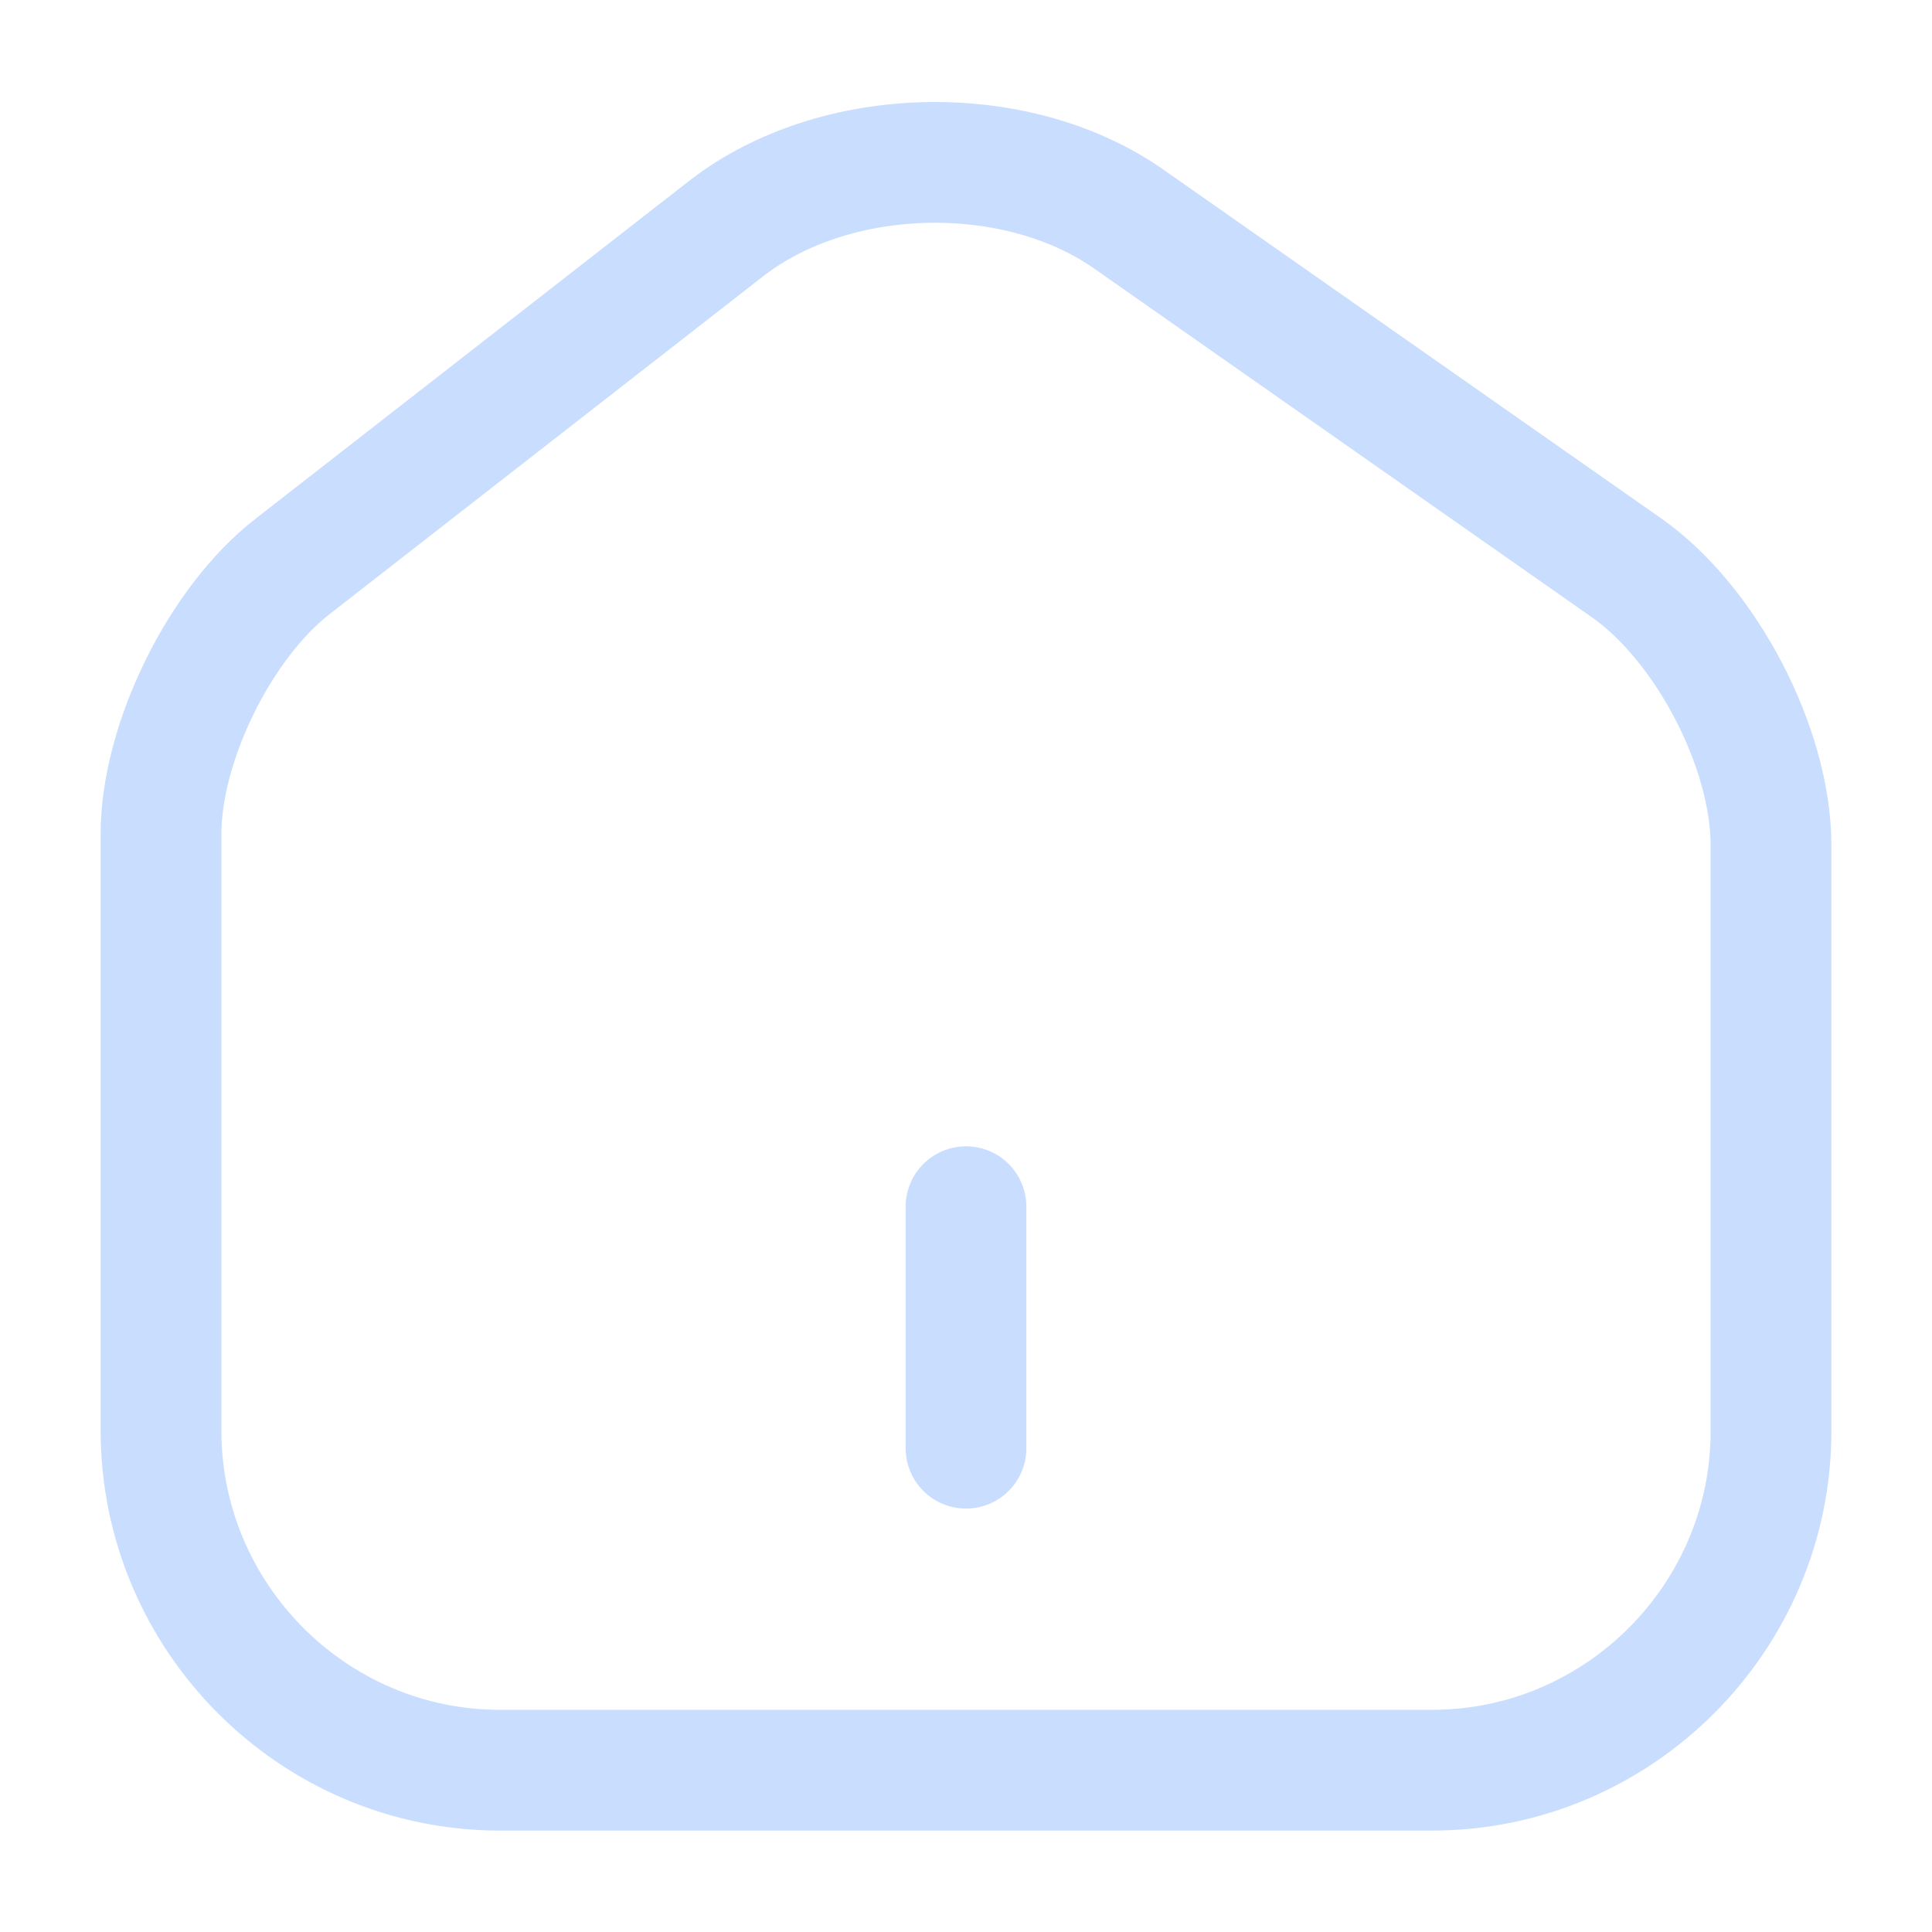
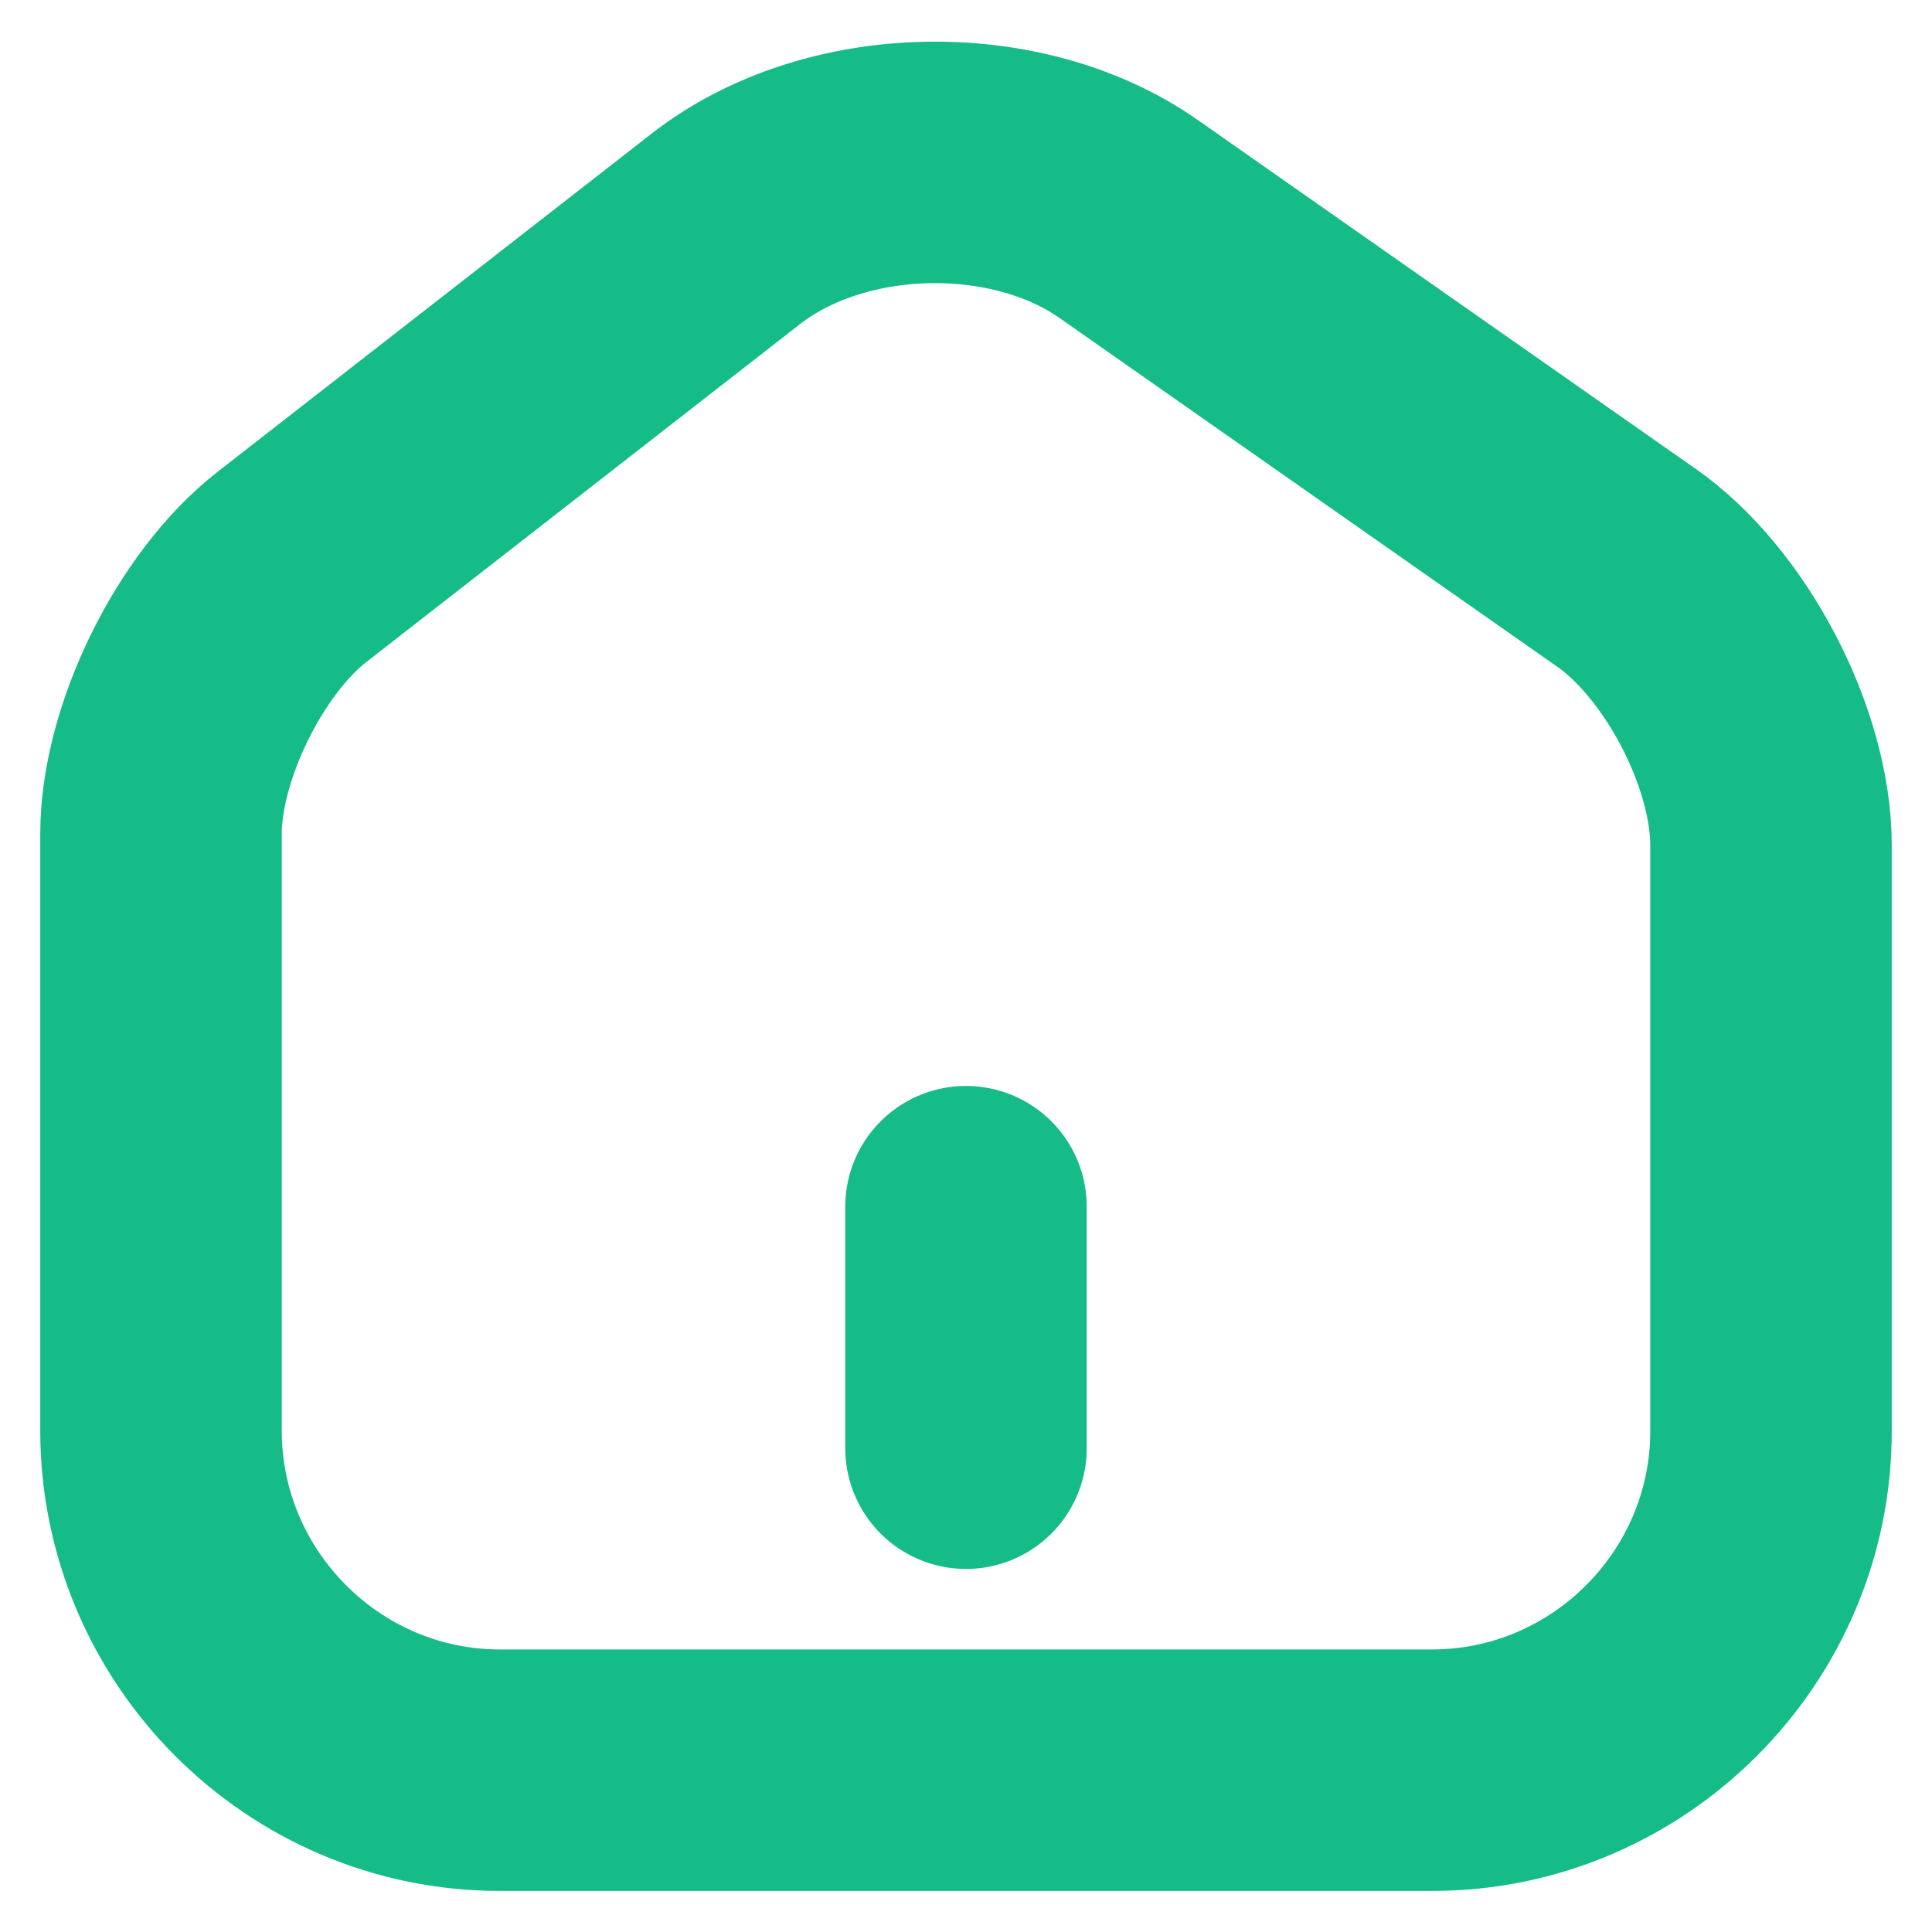
<svg xmlns="http://www.w3.org/2000/svg" width="24" height="24" viewBox="0 0 24 24" fill="none">
-   <path d="M12 17.99V14.99M9.02 2.84L3.63 7.04C2.73 7.74 2 9.23 2 10.36V17.77C2 20.09 3.89 21.99 6.21 21.99H17.79C20.11 21.99 22 20.09 22 17.78V10.5C22 9.29 21.19 7.74 20.2 7.05L14.02 2.72C12.62 1.74 10.37 1.79 9.02 2.84Z" stroke="#C9DDFF" stroke-width="1.5" stroke-linecap="round" stroke-linejoin="round" />
+   <path d="M12 17.99V14.99M9.02 2.84L3.63 7.04C2.73 7.74 2 9.23 2 10.36V17.77C2 20.09 3.89 21.99 6.21 21.99H17.79C20.11 21.99 22 20.09 22 17.78V10.5C22 9.29 21.19 7.74 20.2 7.05L14.02 2.72C12.62 1.74 10.37 1.79 9.02 2.84Z" stroke="#16BC88" stroke-width="3" stroke-linecap="round" stroke-linejoin="round" />
</svg>
